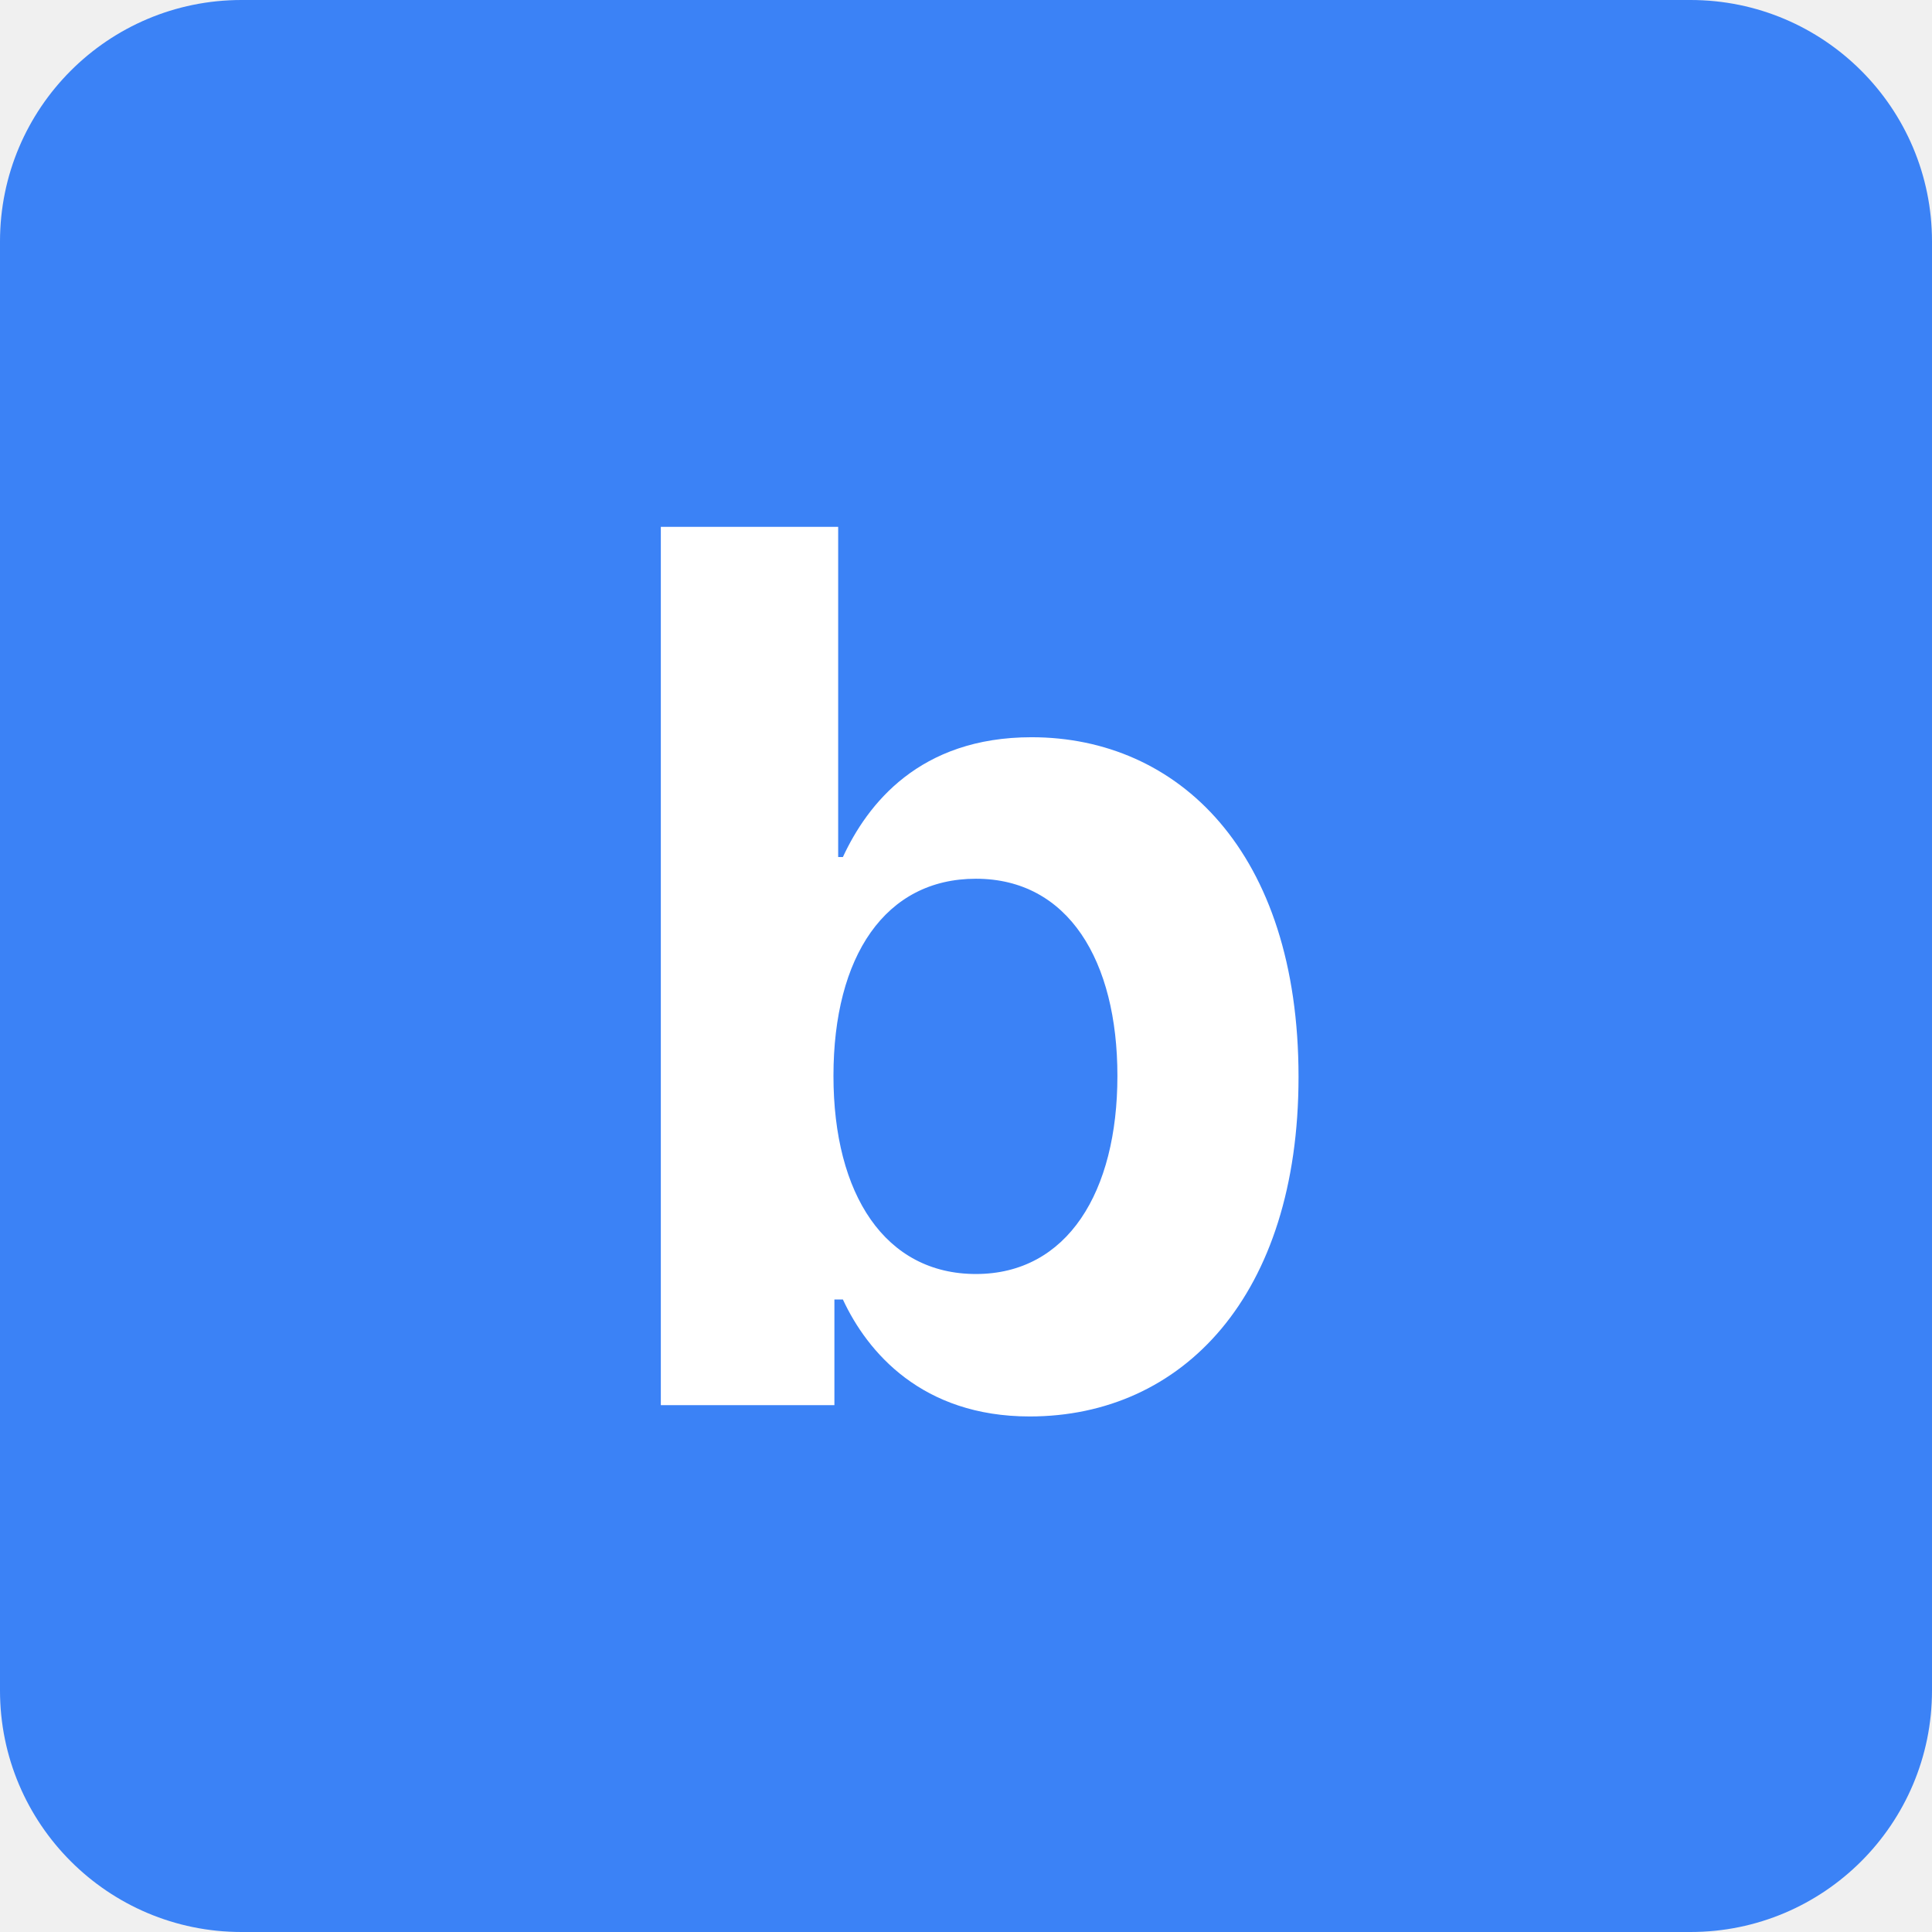
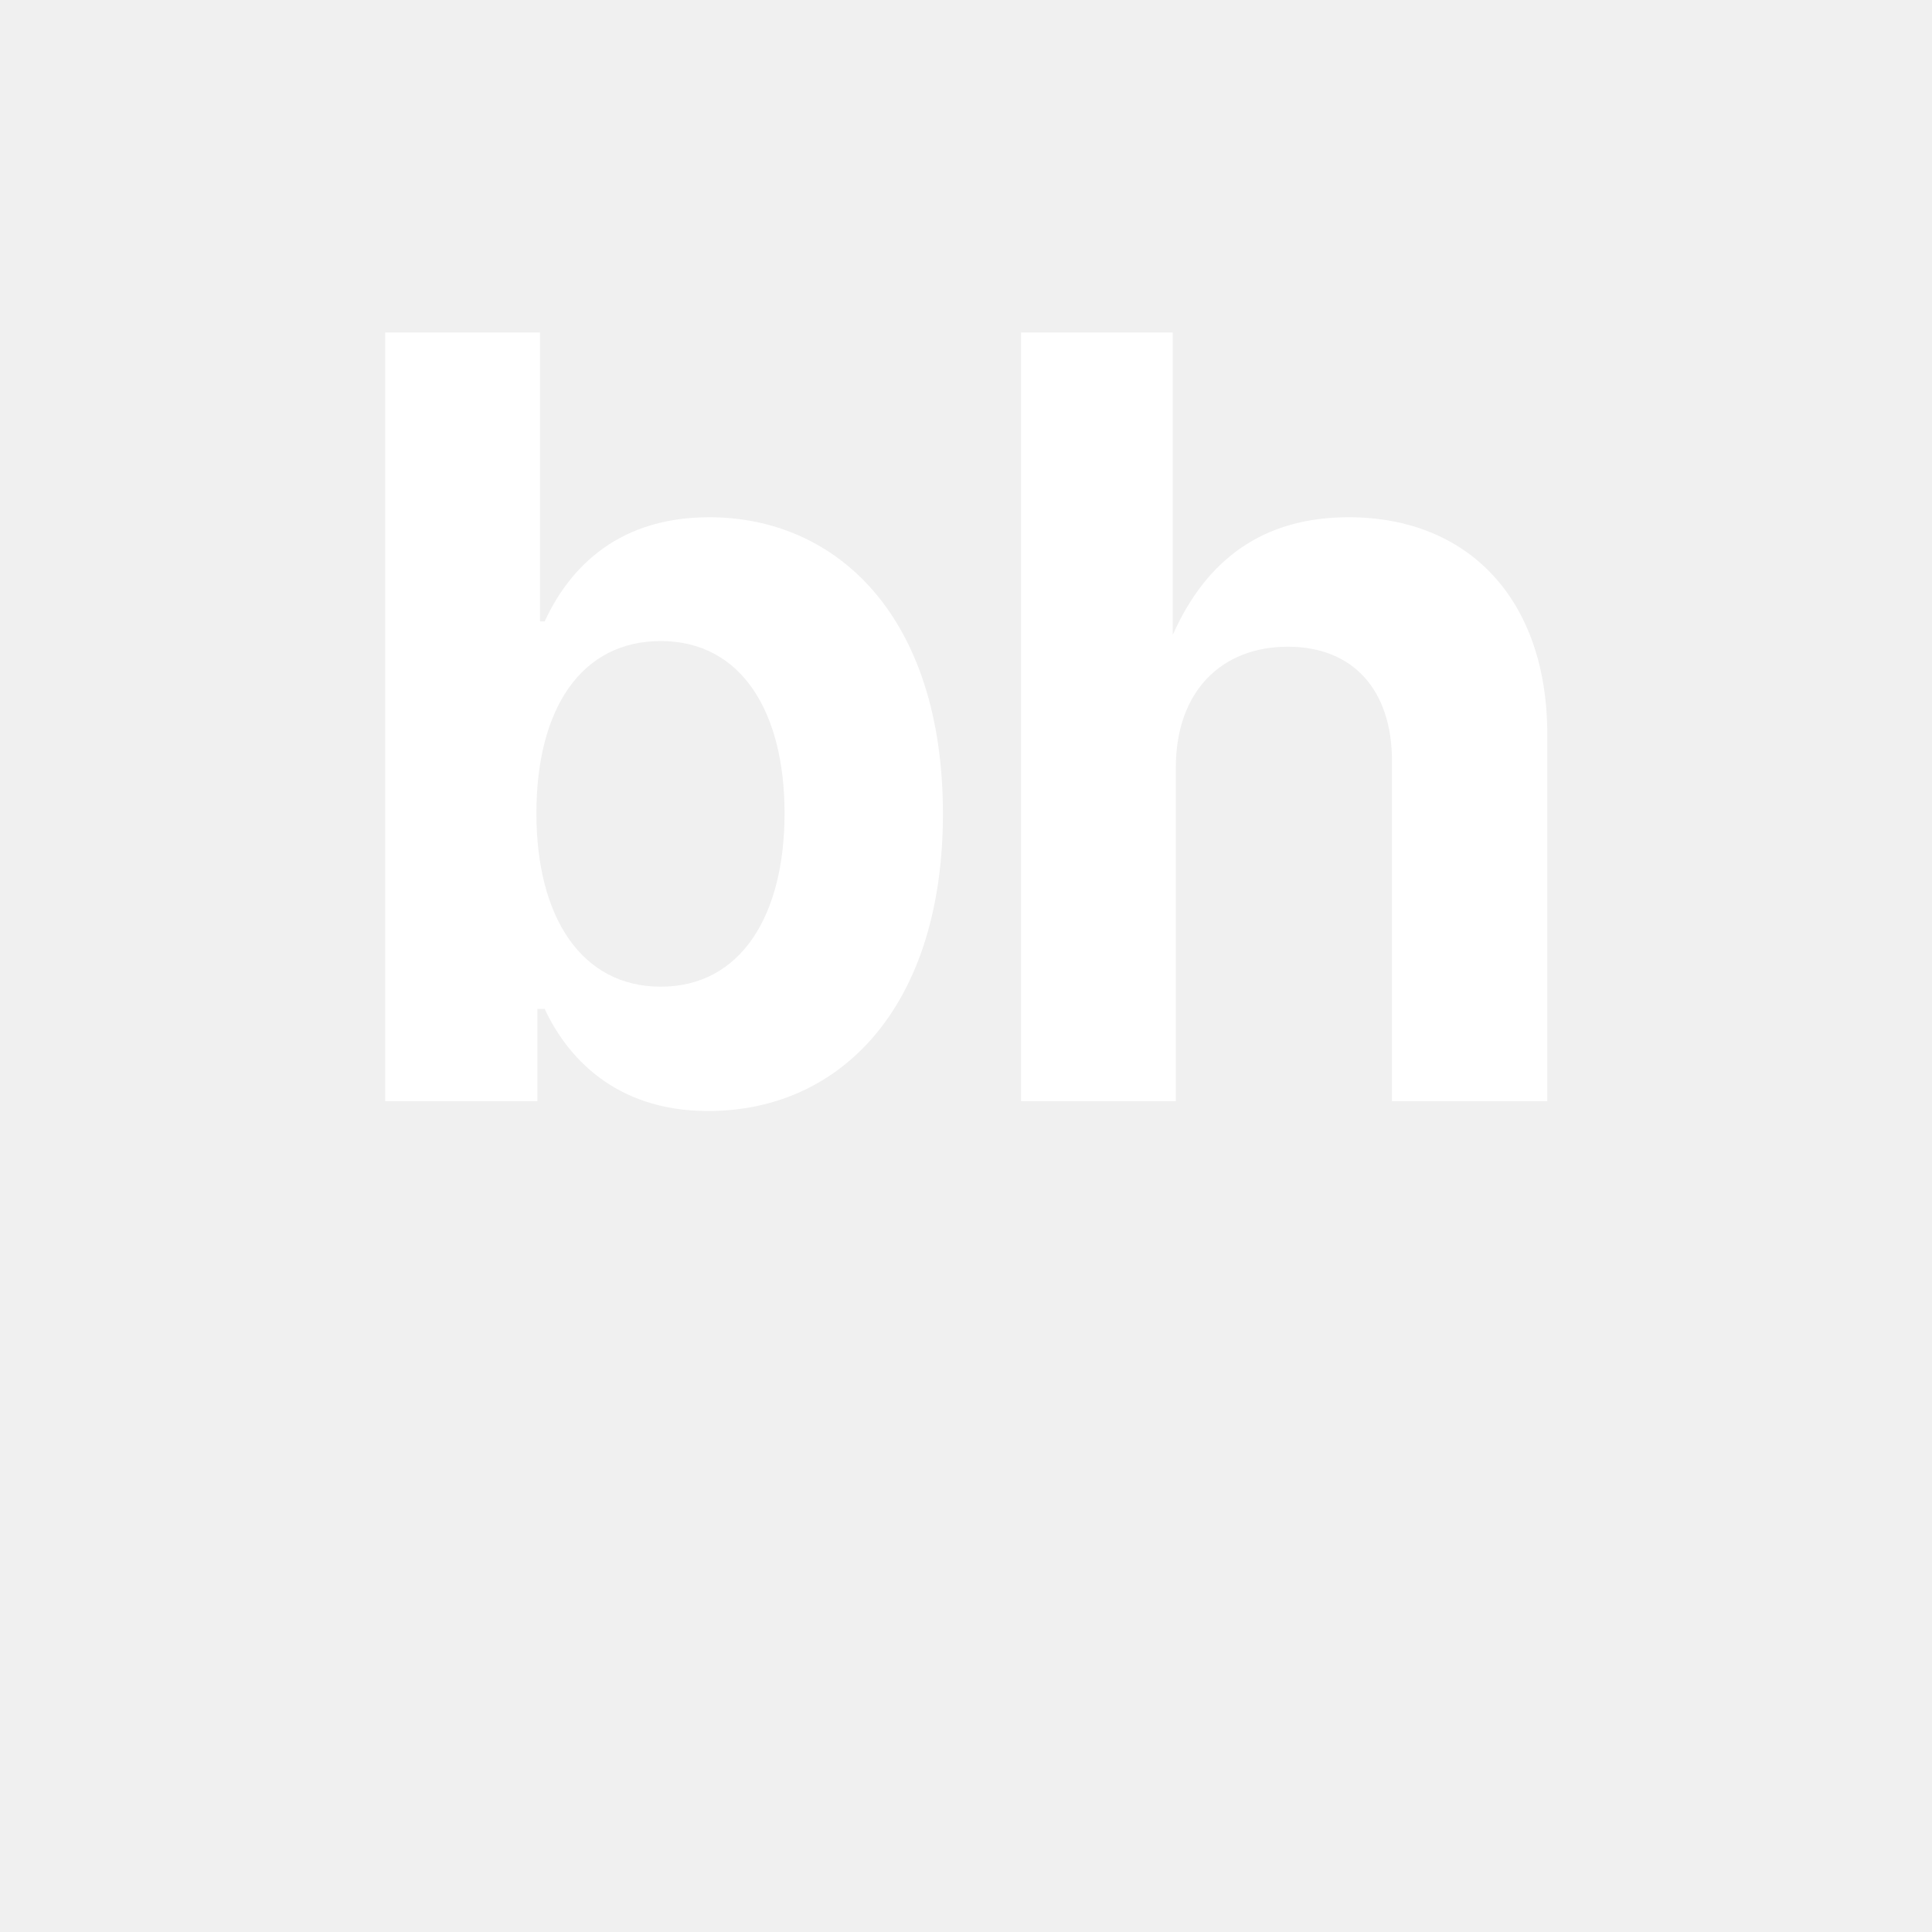
- <svg xmlns="http://www.w3.org/2000/svg" width="32" height="32" viewBox="0 0 32 32" fill="none">
-   <rect width="32" height="32" rx="4" fill="#3B82F6" />
-   <text x="50%" y="50%" text-anchor="middle" dominant-baseline="central" fill="white" font-family="Inter, system-ui, sans-serif" font-size="20" font-weight="700">b</text>
+ <svg xmlns="http://www.w3.org/2000/svg" viewBox="0 0 512 512" role="img" aria-label="bozhidar.me favicon rounded square transparent">
+   <defs>
+     <style>
+       .text { font: 700 280px 'Inter', ui-sans-serif, system-ui, -apple-system, 'Segoe UI', Roboto, 'Helvetica Neue', Arial, 'Noto Sans', 'Liberation Sans', sans-serif; }
+     </style>
+   </defs>
+   <rect x="0" y="0" width="512" height="512" rx="96" ry="96" fill="none" />
+   <text x="50%" y="57%" text-anchor="middle" fill="#ffffff" class="text" letter-spacing="-8">bh</text>
</svg>
